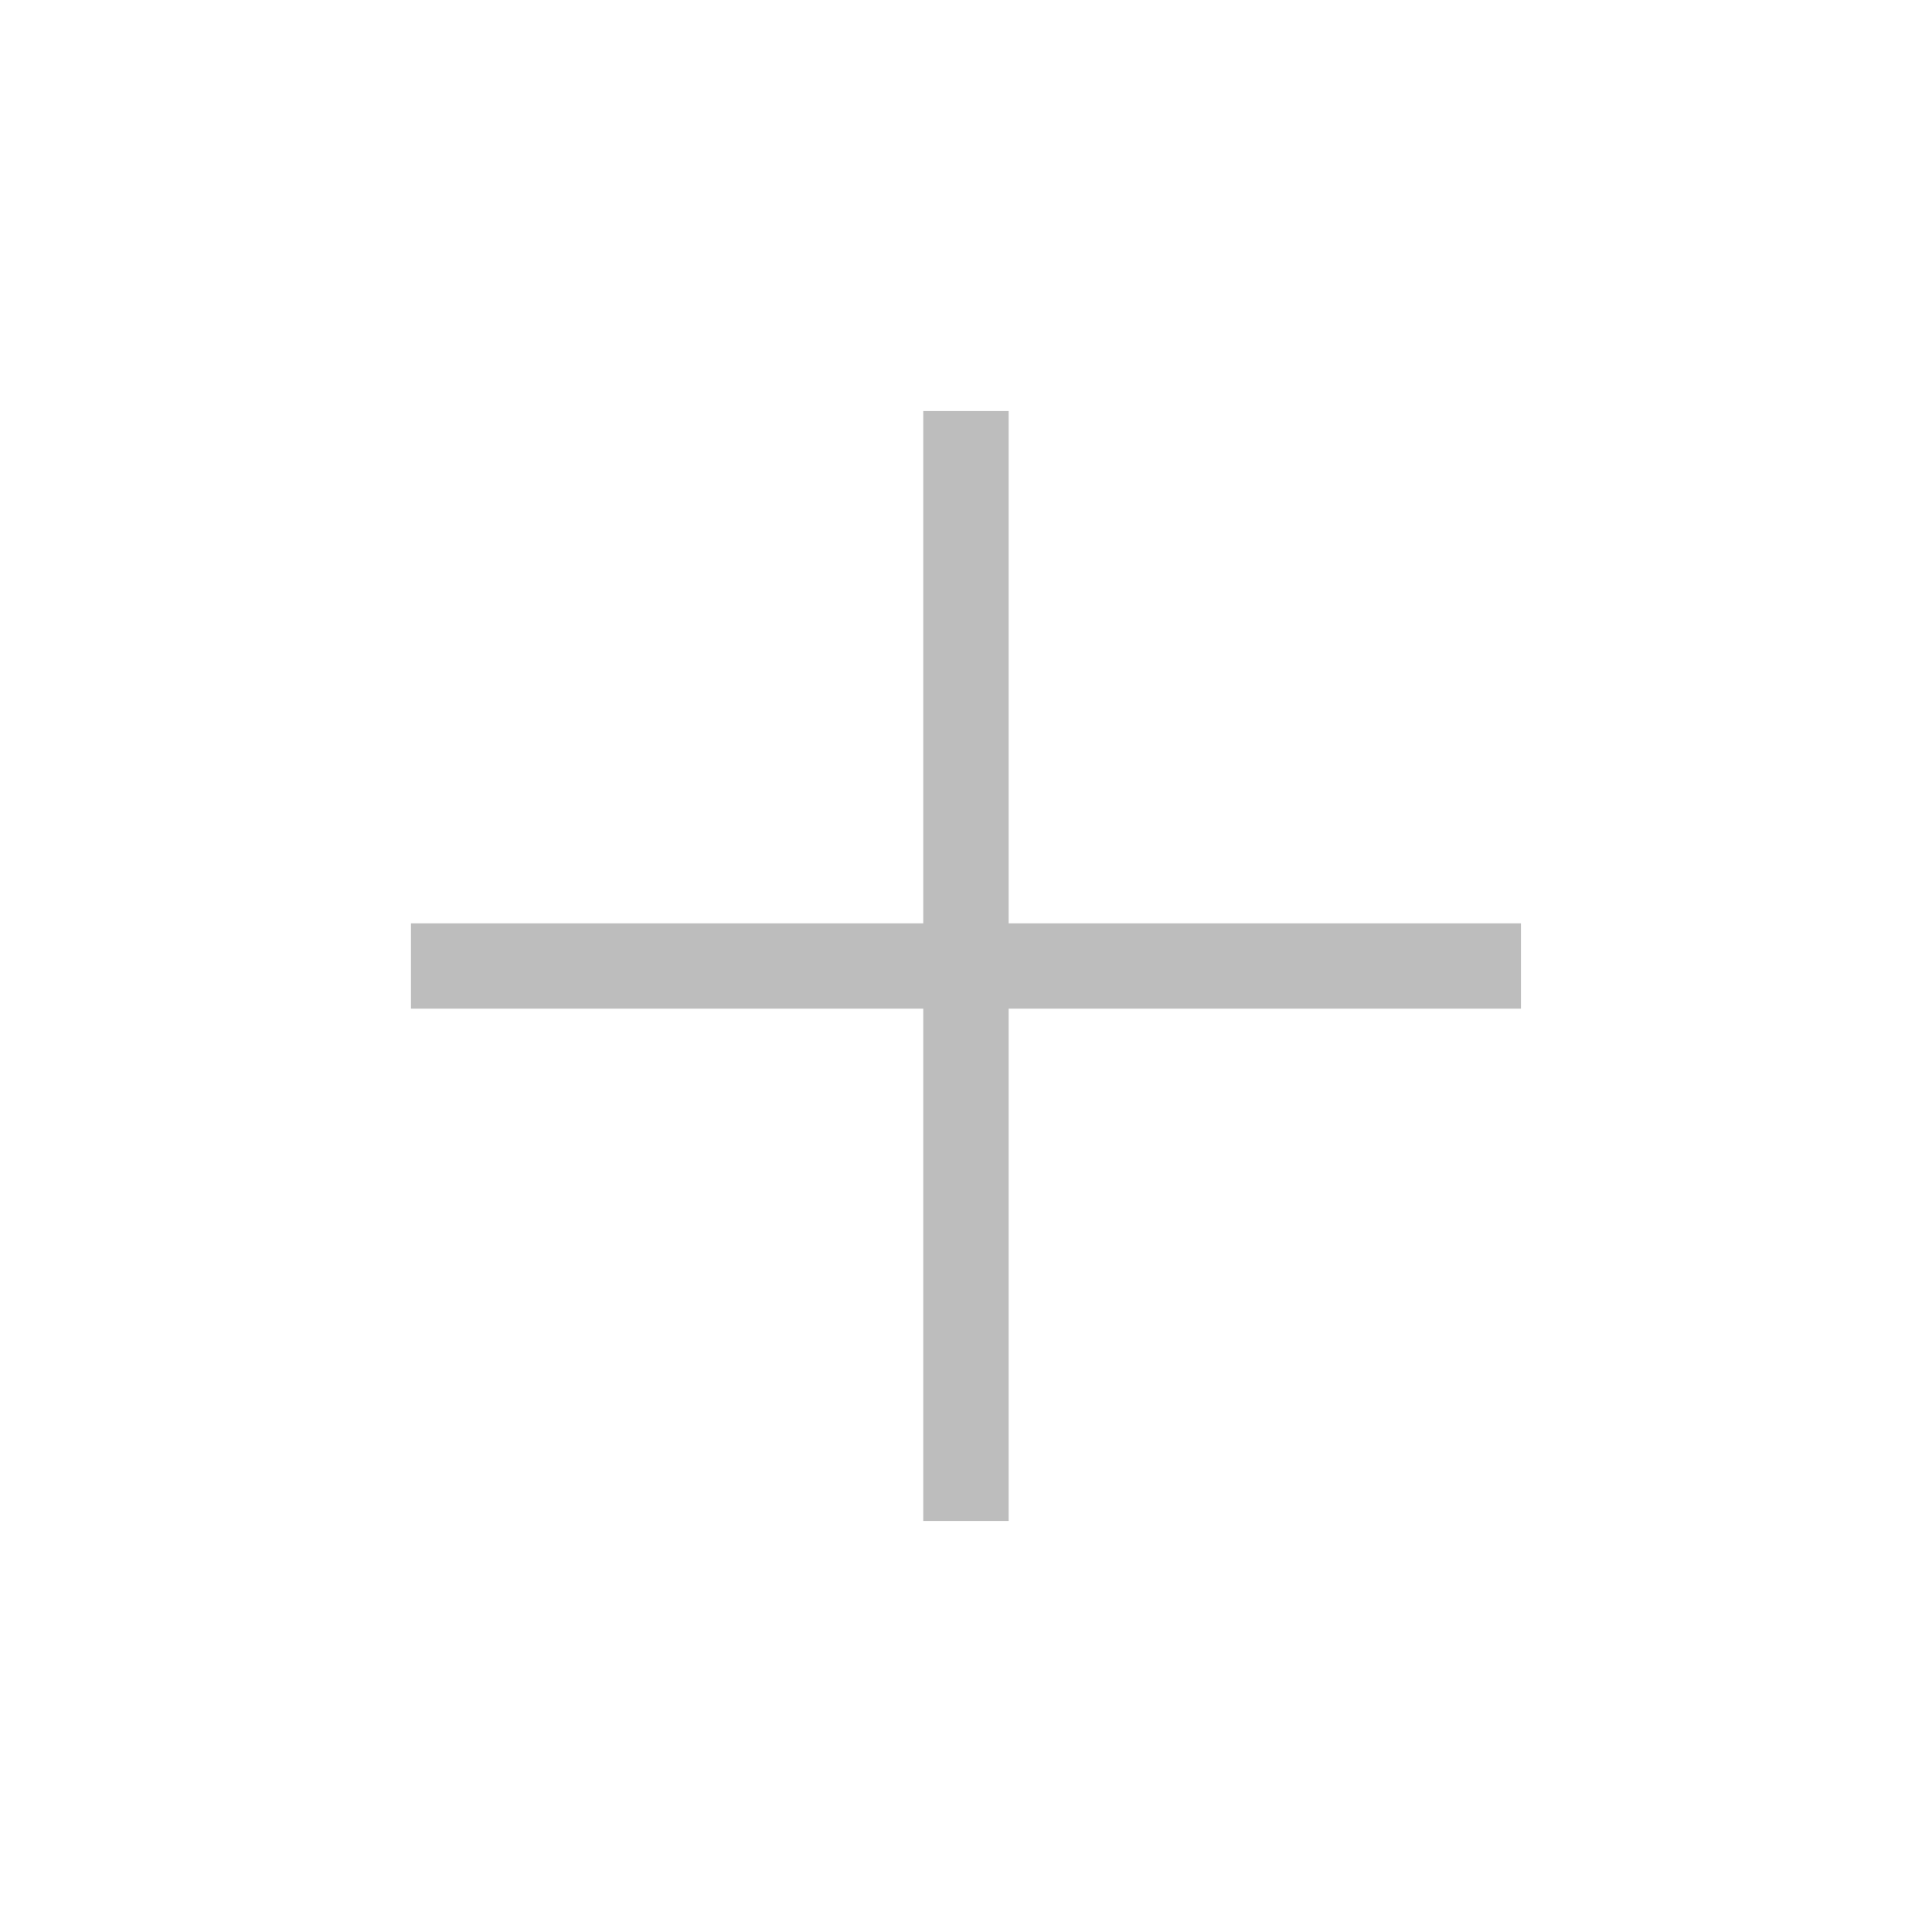
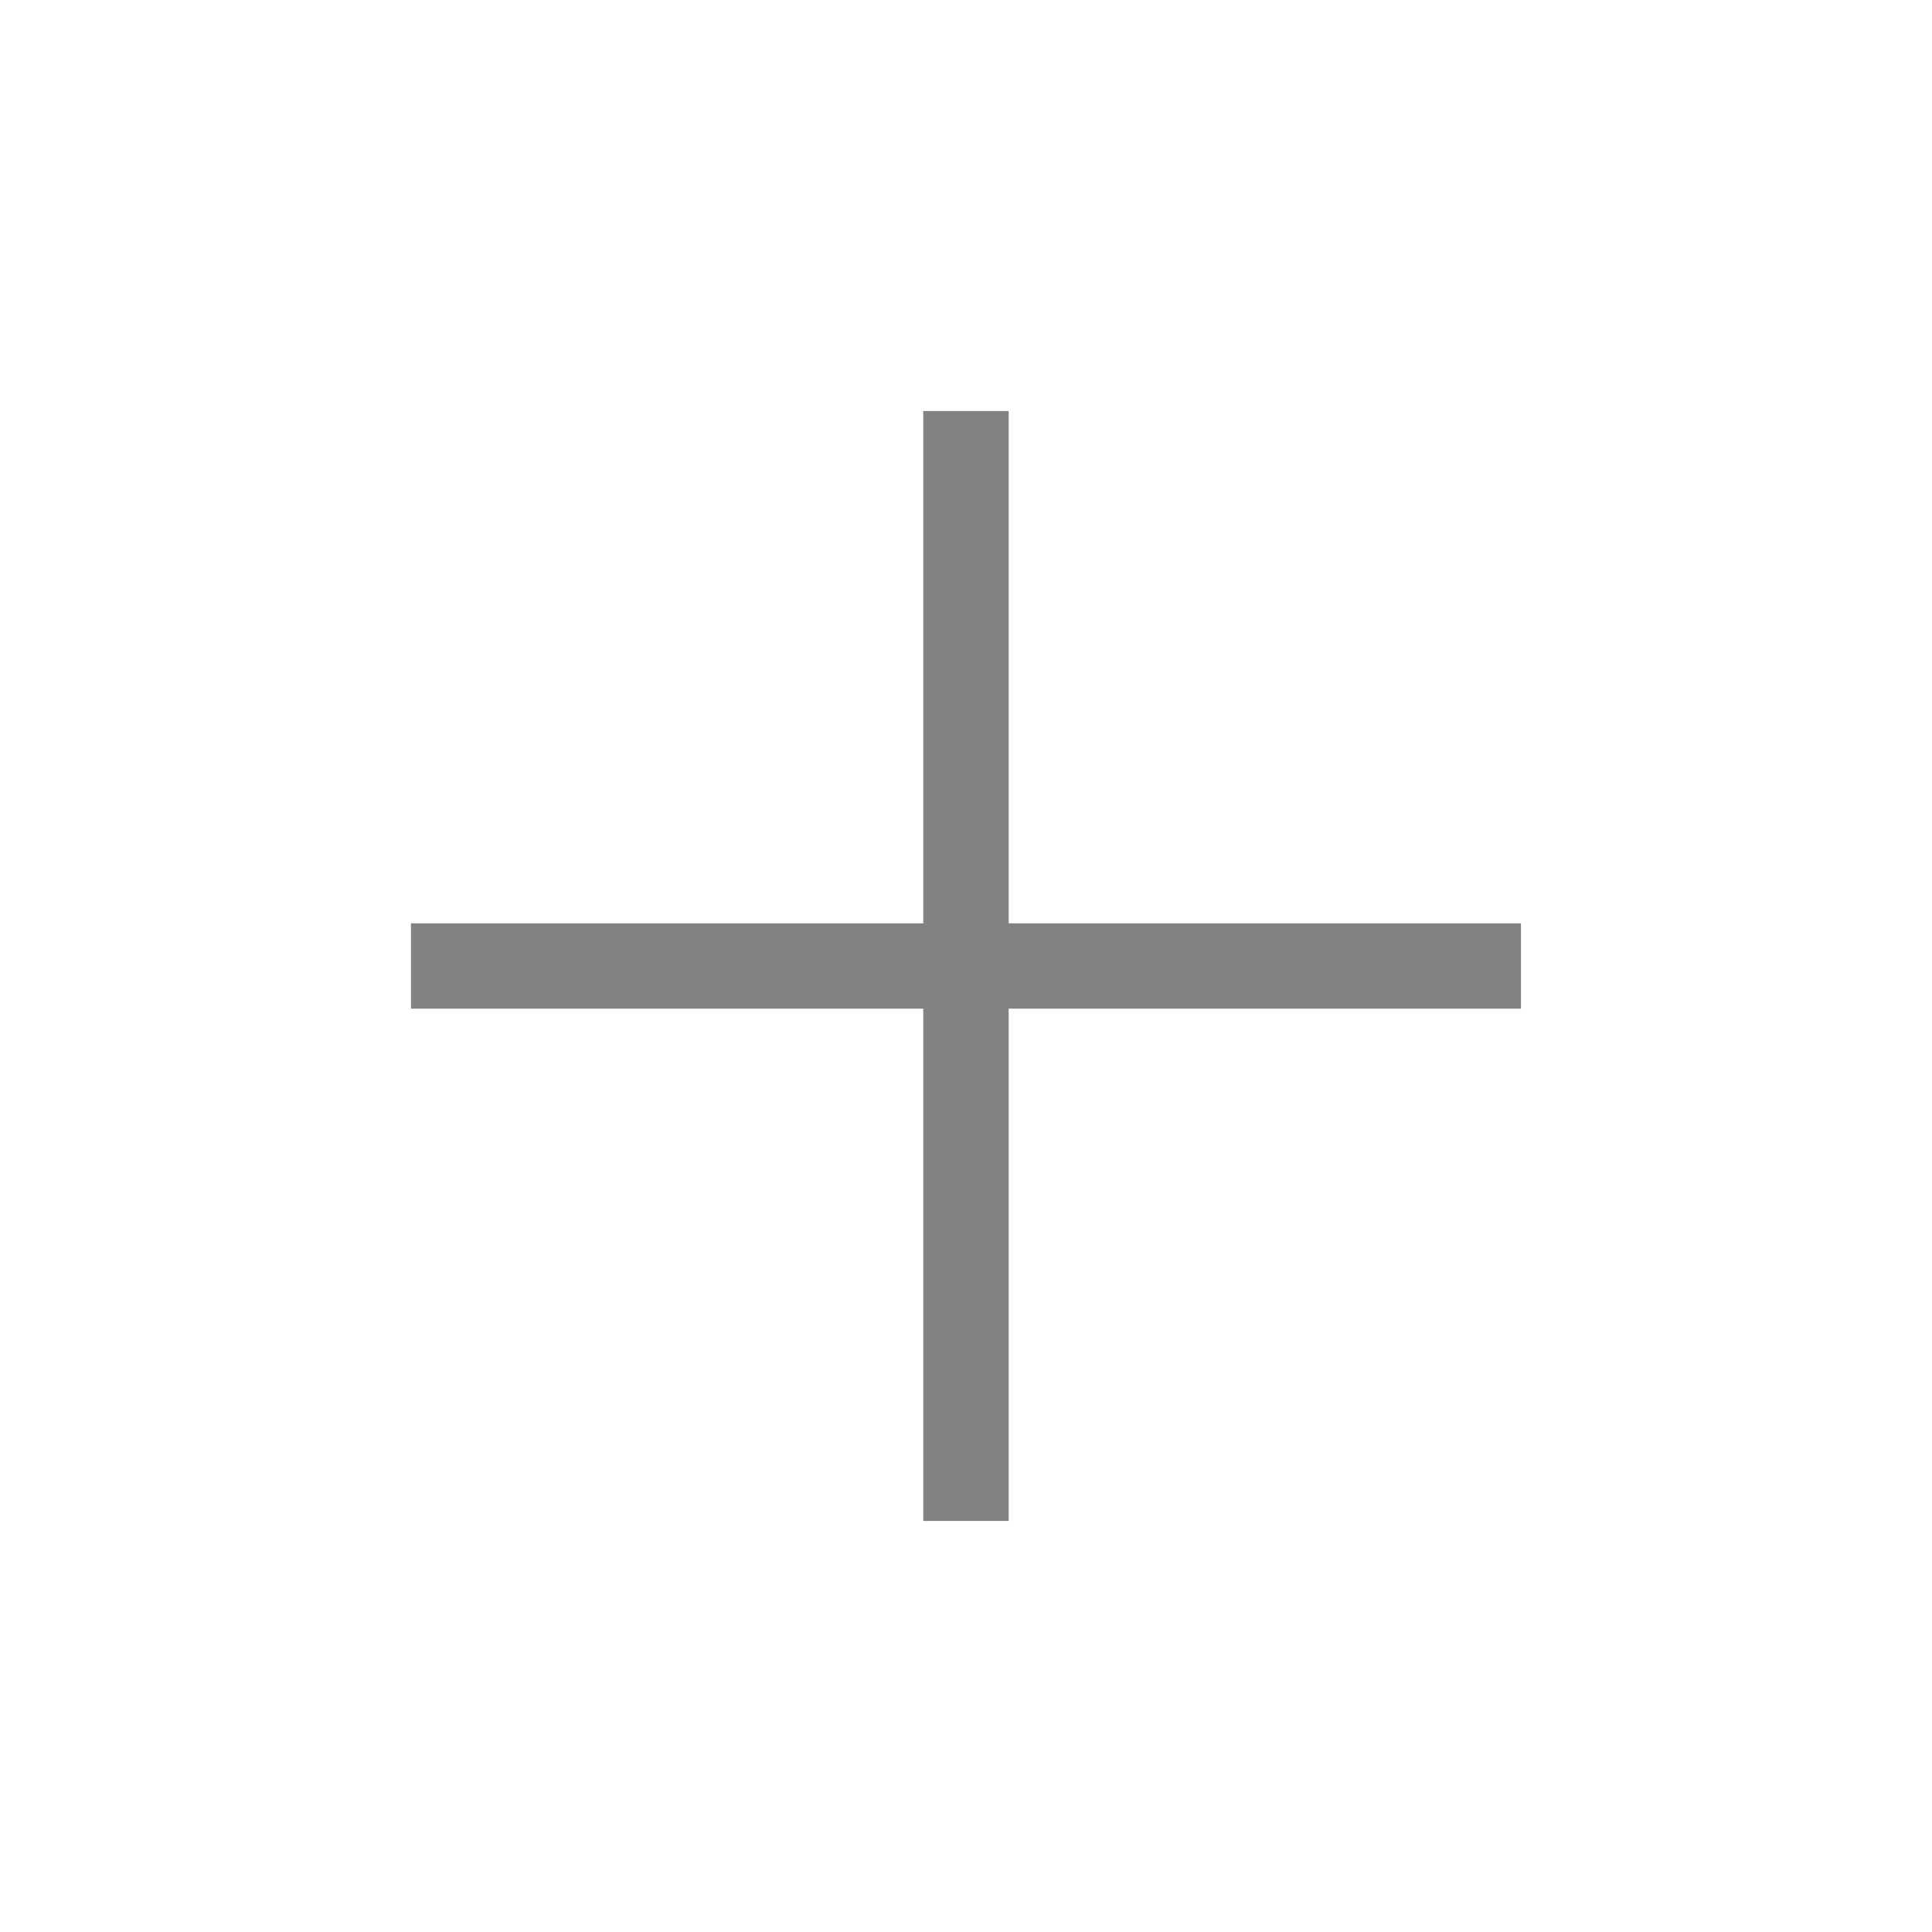
<svg xmlns="http://www.w3.org/2000/svg" width="24" height="24" viewBox="0 0 24 24" fill="none">
-   <path d="M5.105 12.53L5.105 11.47H11.469V5.106H12.53V11.47H18.894V12.53H12.53V18.894H11.469V12.53H5.105Z" fill="#BDBDBD" />
+   <path d="M5.105 12.53L5.105 11.47H11.469V5.106H12.53V11.47H18.894V12.53H12.53V18.894H11.469V12.53H5.105Z" fill="#828282" />
</svg>
